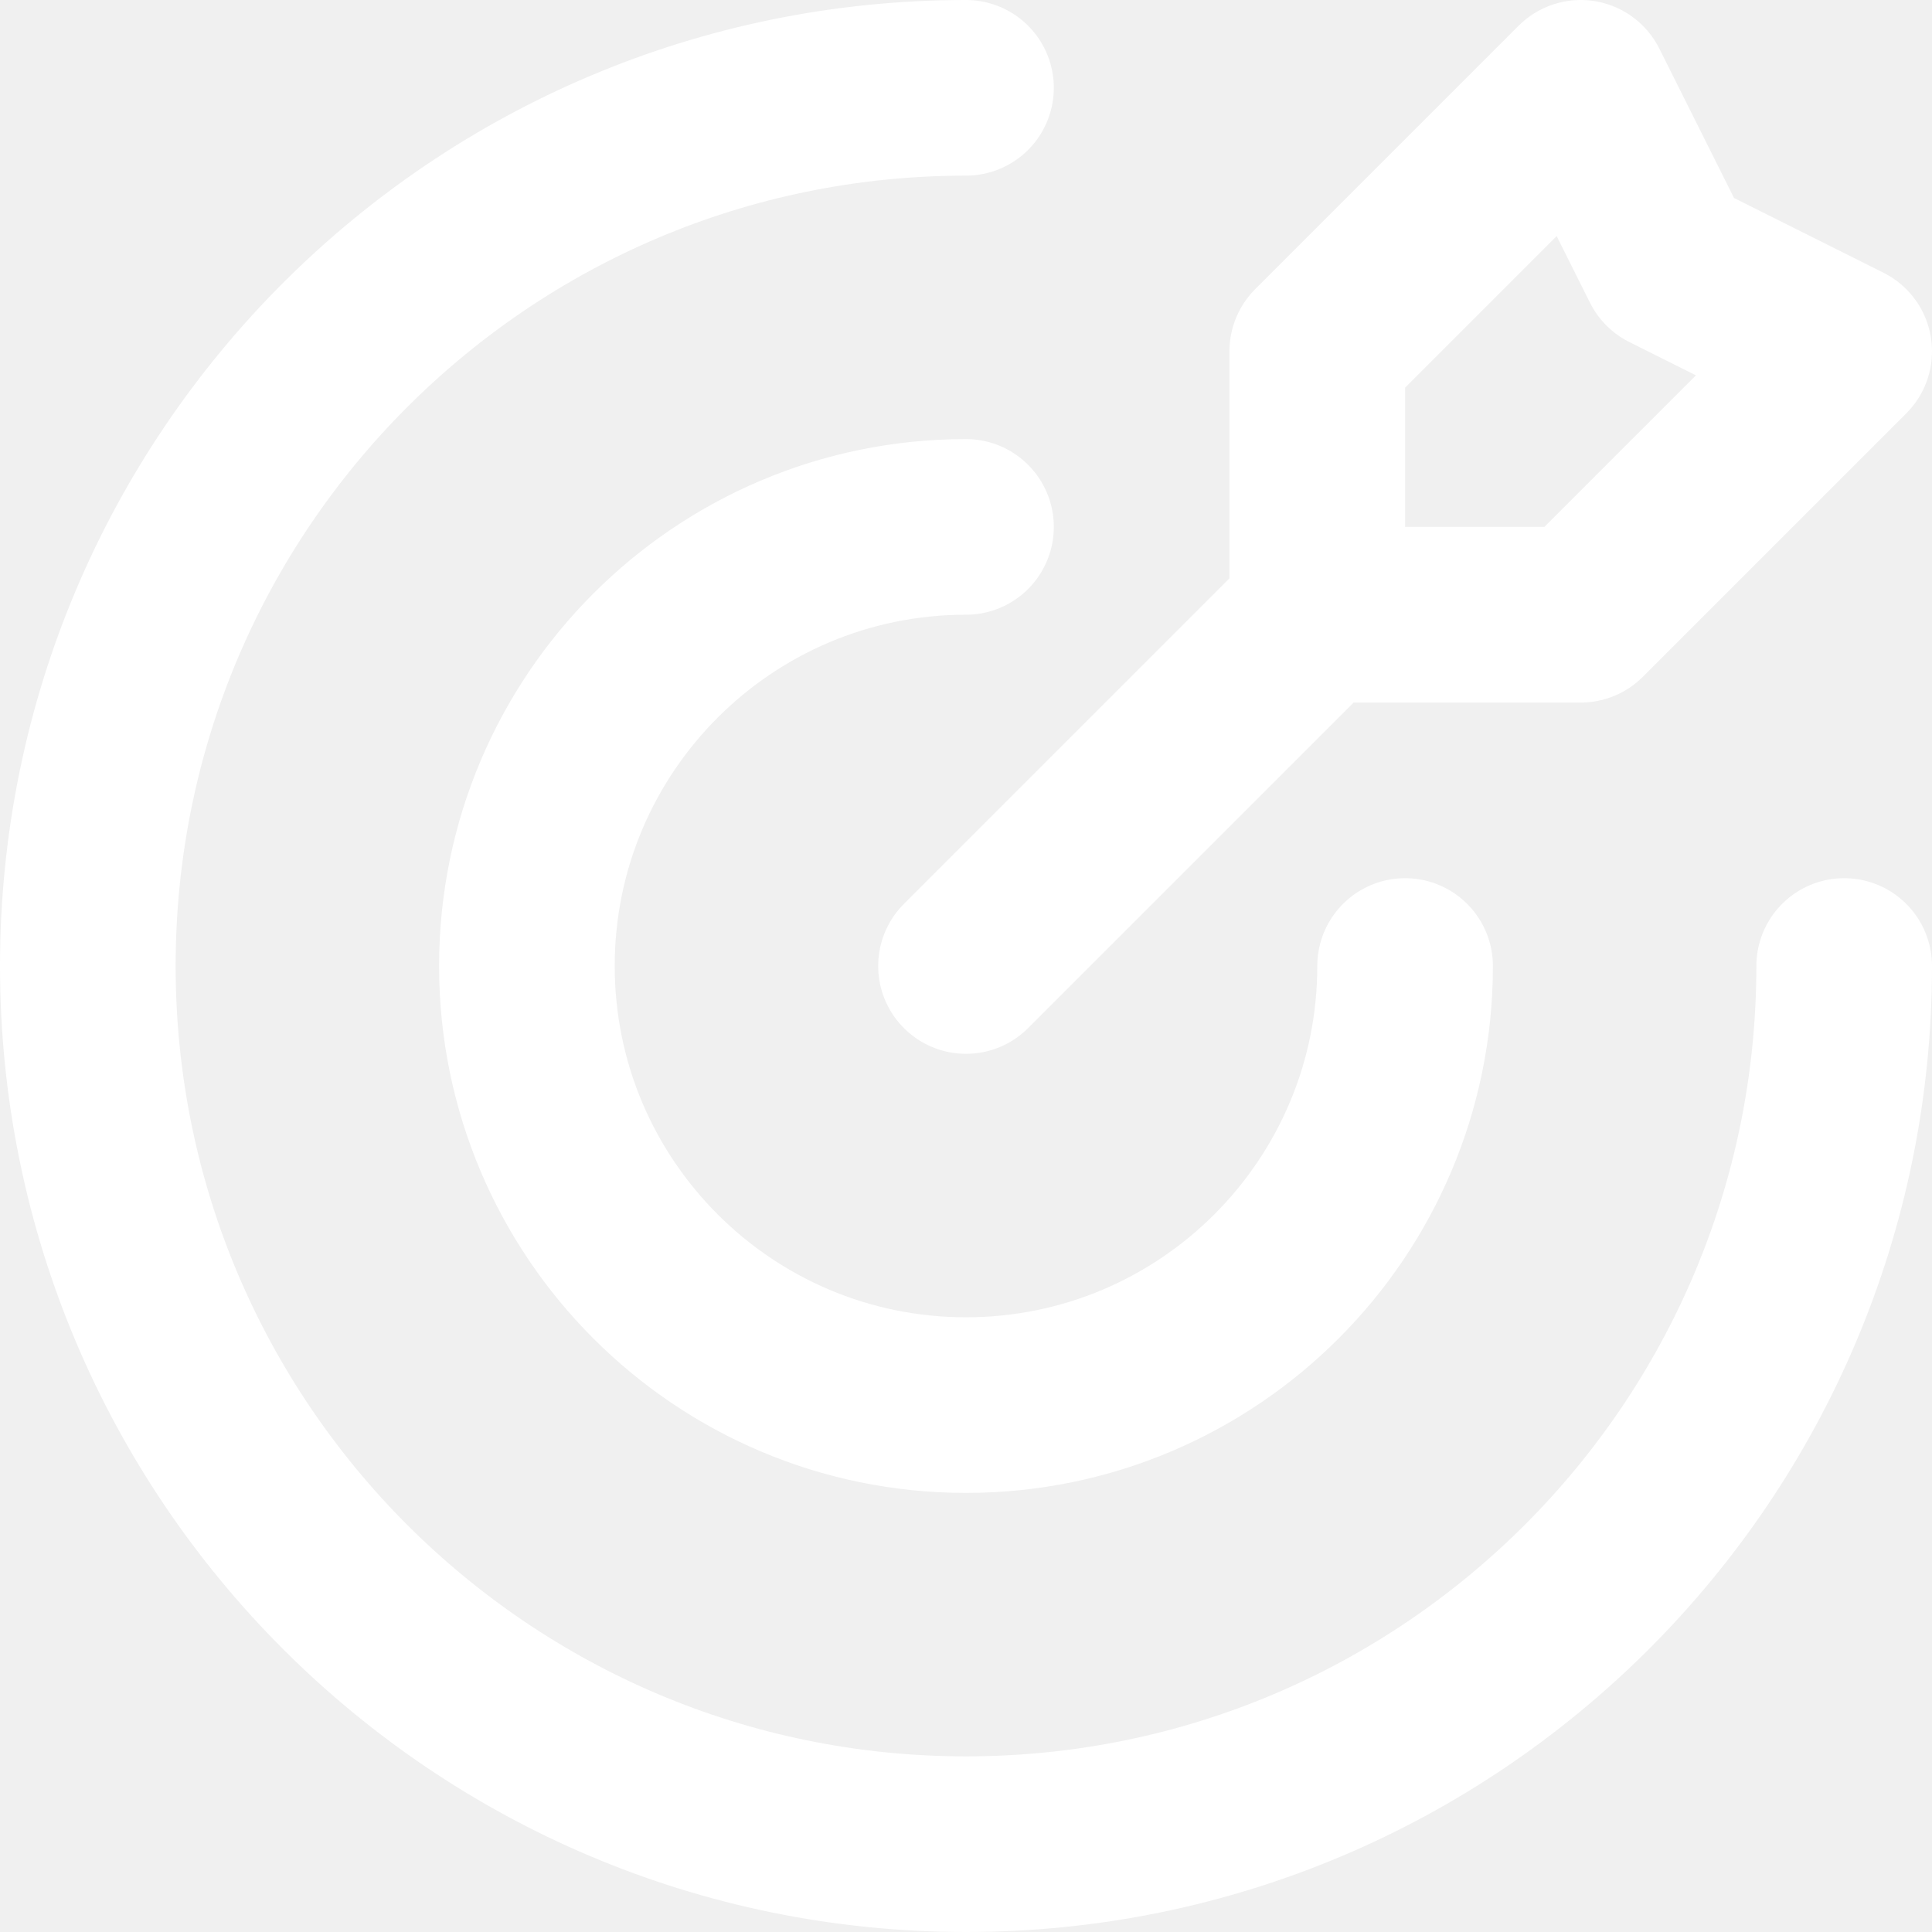
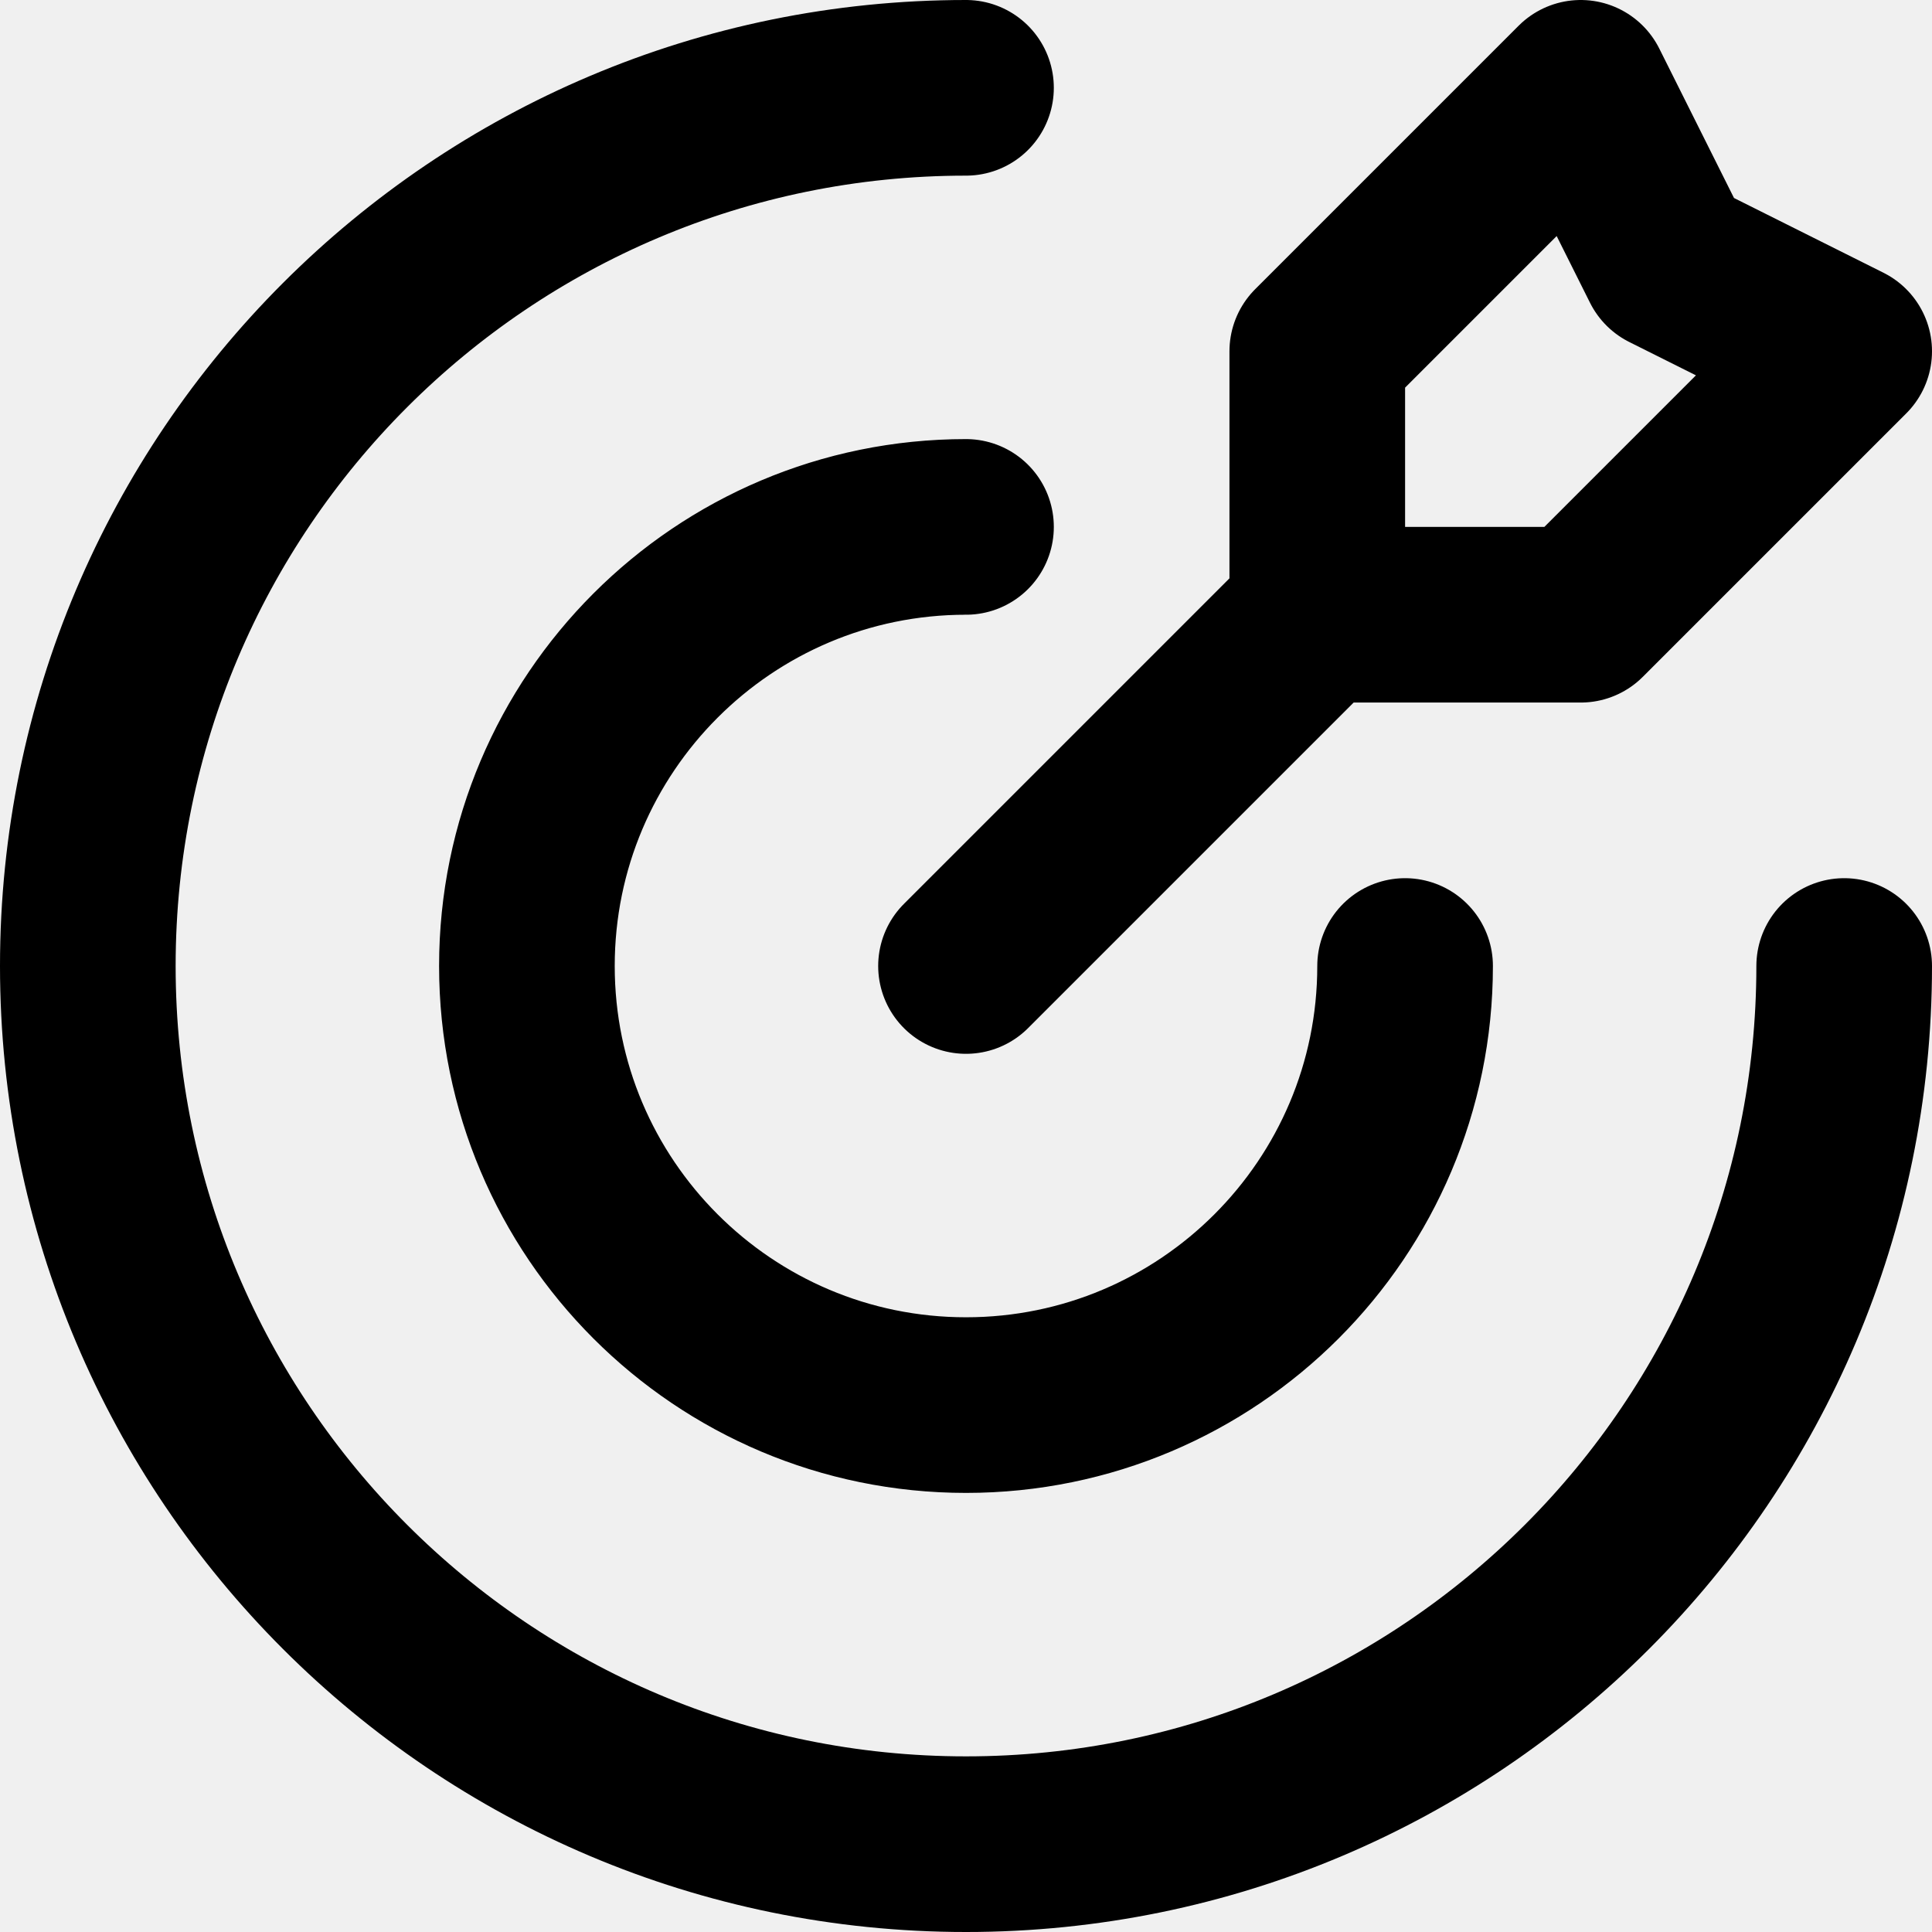
<svg xmlns="http://www.w3.org/2000/svg" viewBox="0 0 22 22" fill="none" x="0" y="0">
-   <path id="Icon_6" d="M15,7v-3l3,-3l1,2l2,1l-3,3zM15,7l-4,4M21,11c0,5.52 -4.477,10 -10,10c-5.523,0 -10,-4.48 -10,-10c0,-5.52 4.477,-10 10,-10M16,11c0,2.76 -2.239,5 -5,5c-2.761,0 -5,-2.24 -5,-5c0,-2.76 2.239,-5 5,-5" stroke="white" stroke-width="2" stroke-linecap="round" stroke-linejoin="round" />
+   <path id="Icon_6" d="M15,7v-3l3,-3l1,2l2,1l-3,3zM15,7l-4,4M21,11c0,5.52 -4.477,10 -10,10c-5.523,0 -10,-4.48 -10,-10c0,-5.52 4.477,-10 10,-10M16,11c0,2.76 -2.239,5 -5,5c-2.761,0 -5,-2.24 -5,-5c0,-2.76 2.239,-5 5,-5" stroke="currentColor" stroke-width="2" stroke-linecap="round" stroke-linejoin="round" />
</svg>
